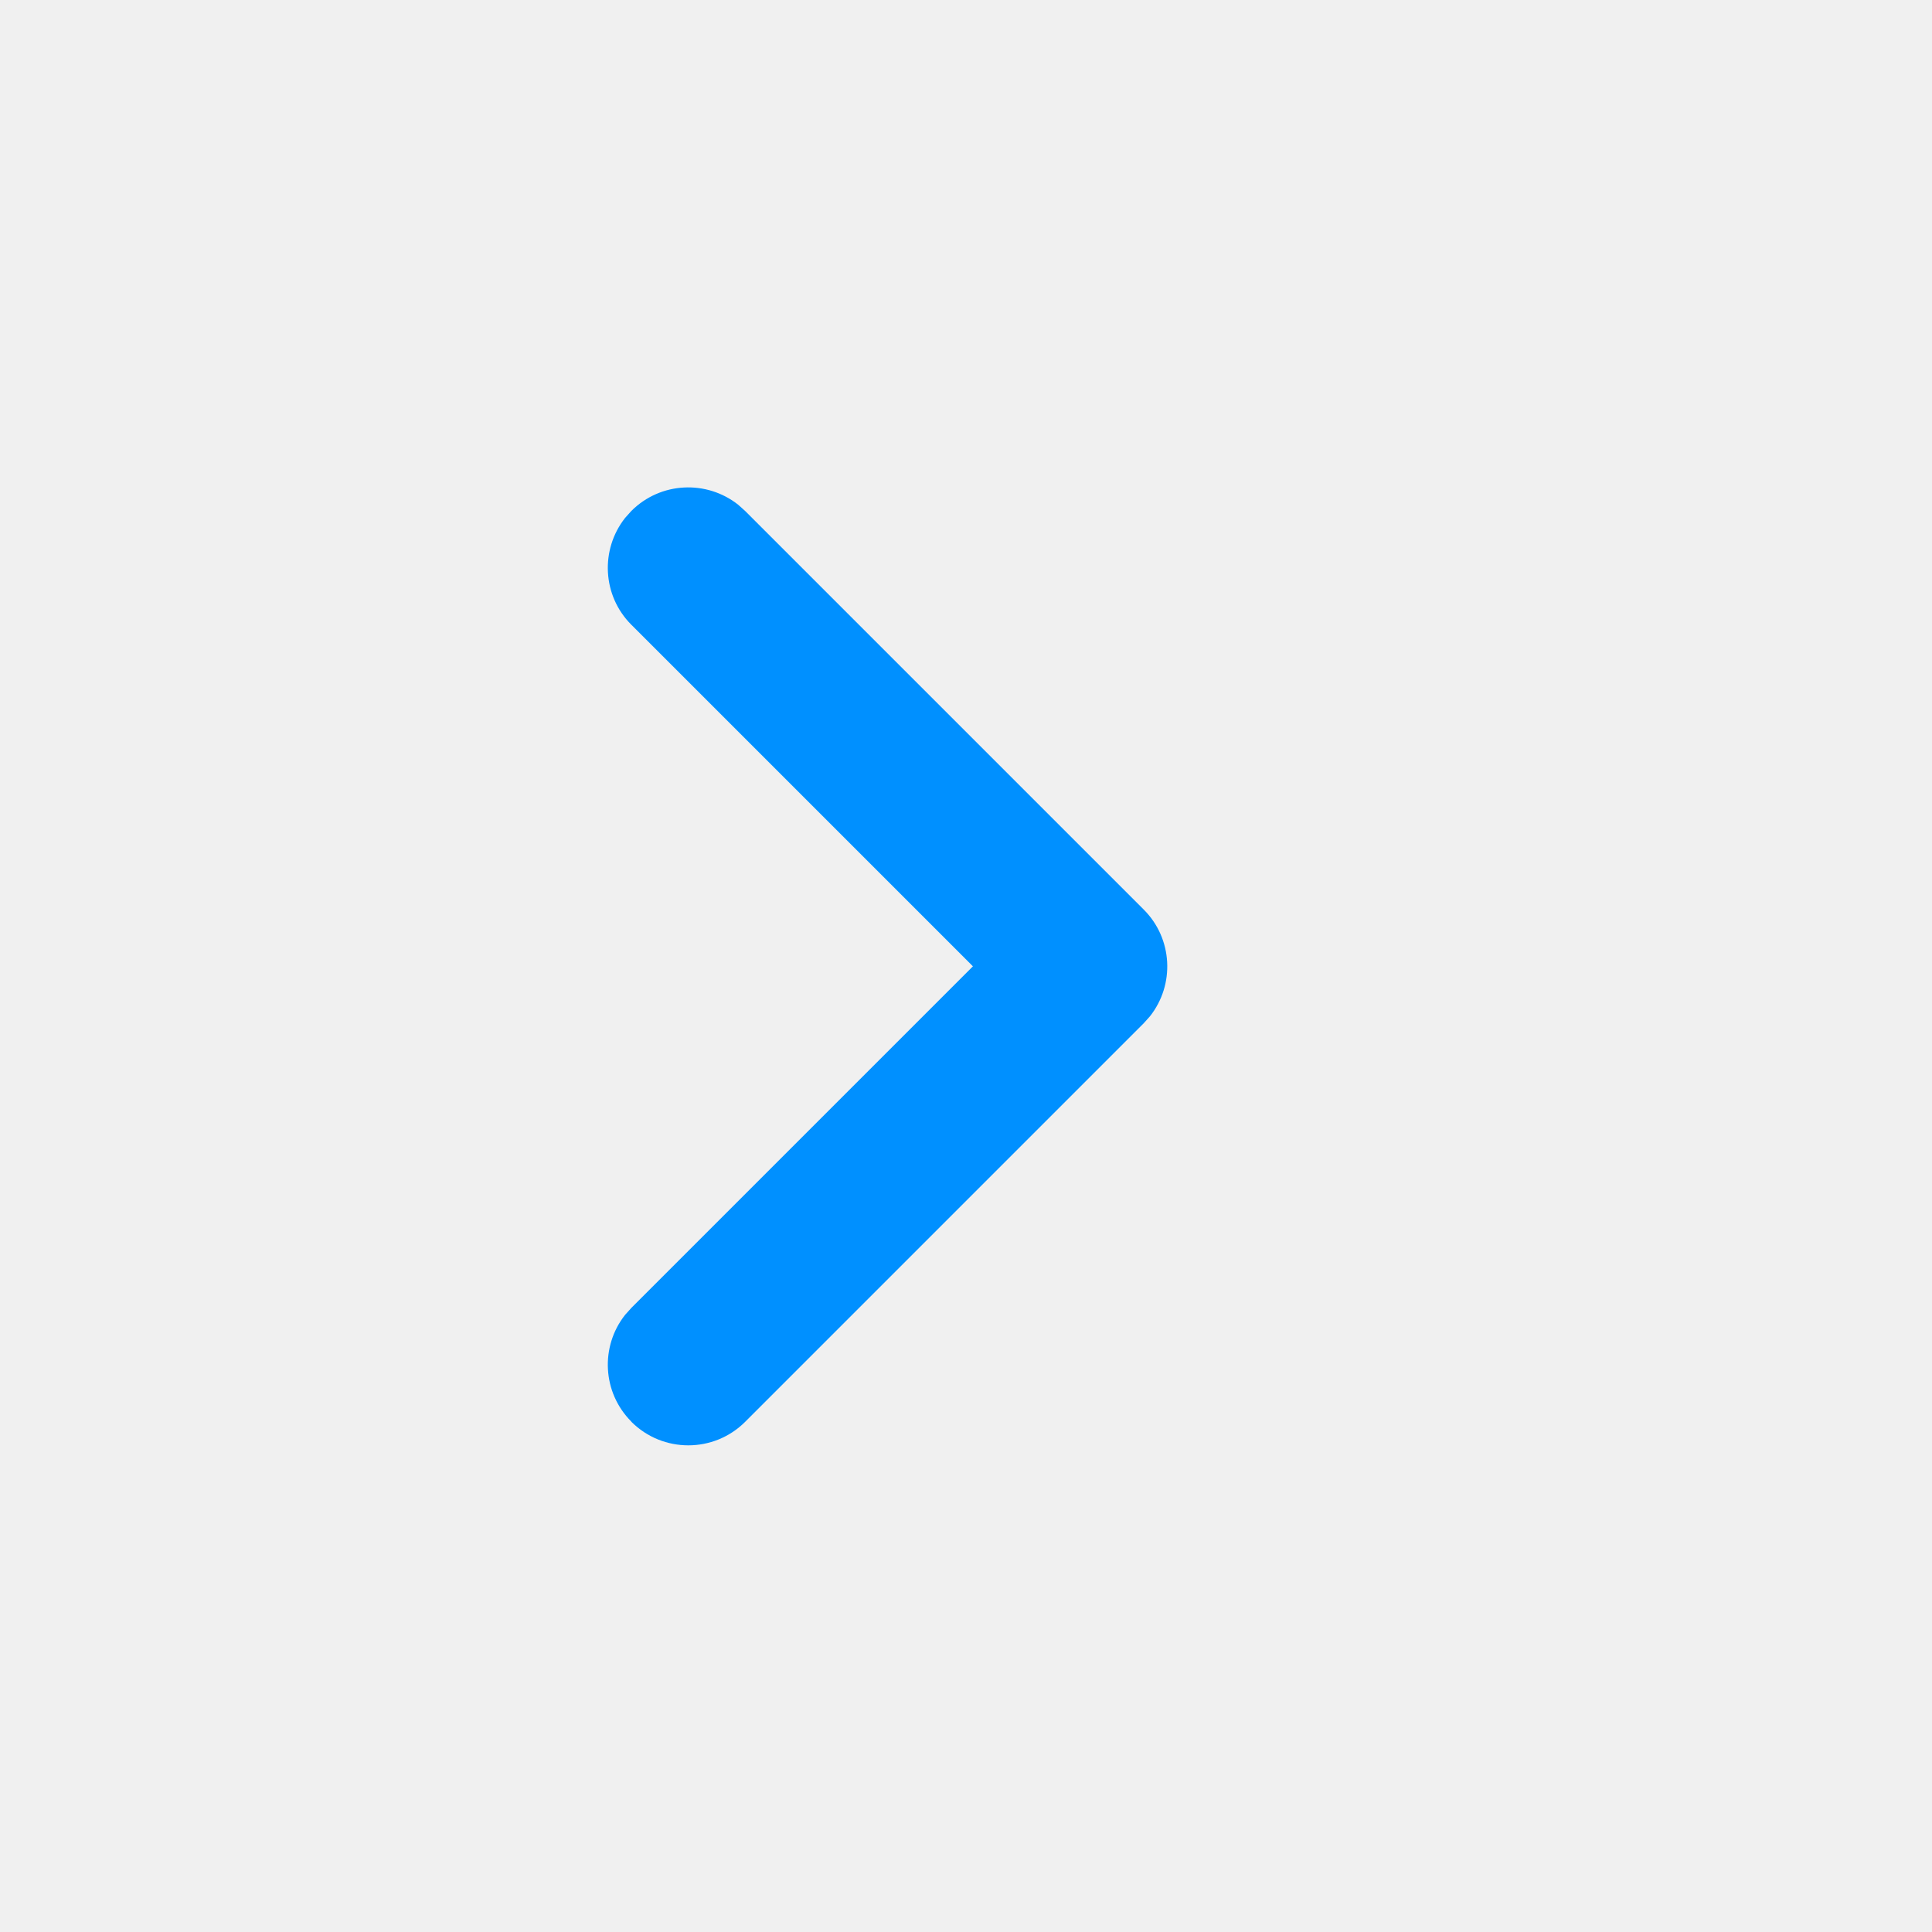
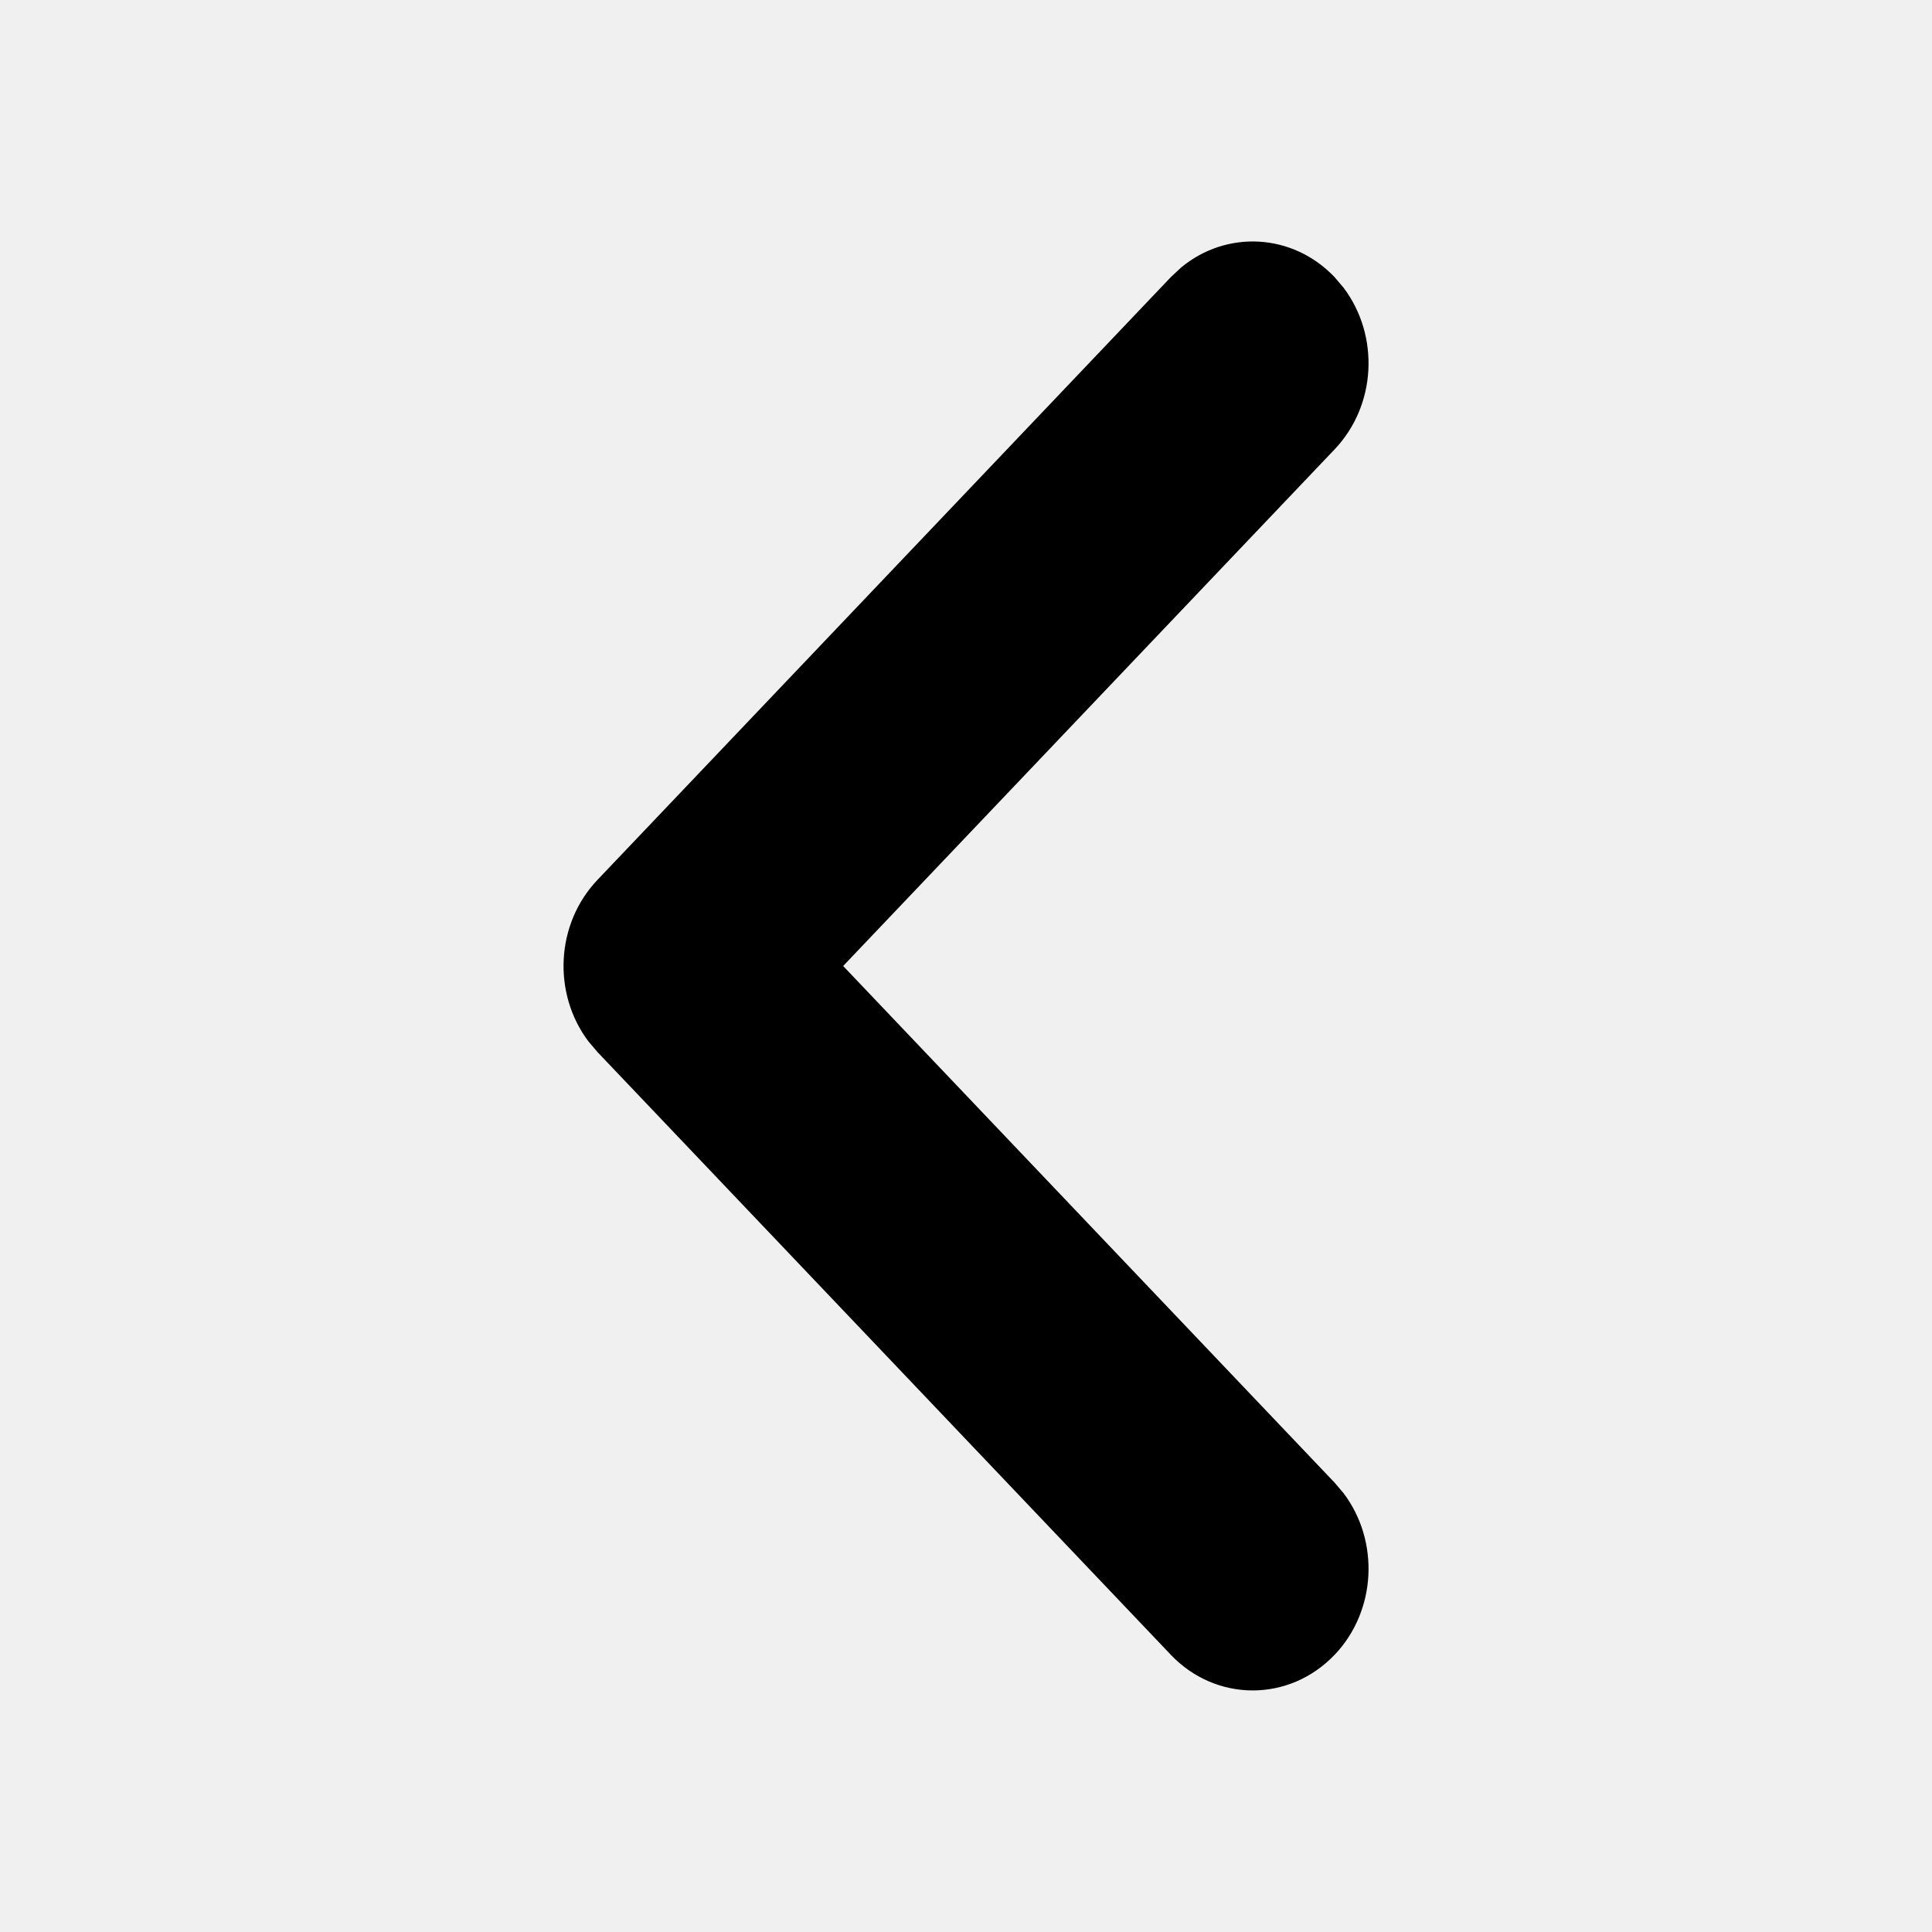
- <svg xmlns="http://www.w3.org/2000/svg" xmlns:xlink="http://www.w3.org/1999/xlink" width="24" height="24" viewBox="0 0 24 24">
-   <defs>
-     <path id="prefix__a" d="M.843 11.66c-.362-.362-.388-.934-.078-1.326l.078-.087 4.243-4.243L.843 1.761C.481 1.4.455.827.765.434L.843.347C1.206-.016 1.778-.04 2.17.27l.087.078 4.95 4.95c.363.362.389.934.078 1.327l-.078.087-4.95 4.95c-.39.39-1.023.39-1.414 0z" />
-   </defs>
-   <g fill="none" fill-rule="evenodd" transform="translate(7 6)">
-     <mask id="prefix__b" fill="#fff">
-       <use xlink:href="#prefix__a" />
-     </mask>
-     <g fill="#0090FF" mask="url(#prefix__b)">
-       <path d="M0 0H24V24H0z" transform="translate(-7 -6)" />
-     </g>
-   </g>
+ <svg xmlns="http://www.w3.org/2000/svg" version="1.1" width="24" height="24" viewBox="0 0 24 24">
+   <path d="M16.579 20.557c0.522-0.549 0.559-1.414 0.112-2.007l-0.112-0.132-6.105-6.418 6.105-6.418c0.522-0.549 0.559-1.414 0.112-2.007l-0.112-0.132c-0.522-0.549-1.345-0.588-1.909-0.118l-0.126 0.118-7.122 7.487c-0.522 0.549-0.559 1.414-0.112 2.007l0.112 0.132 7.122 7.487c0.562 0.591 1.473 0.591 2.035 0z" />
</svg>
